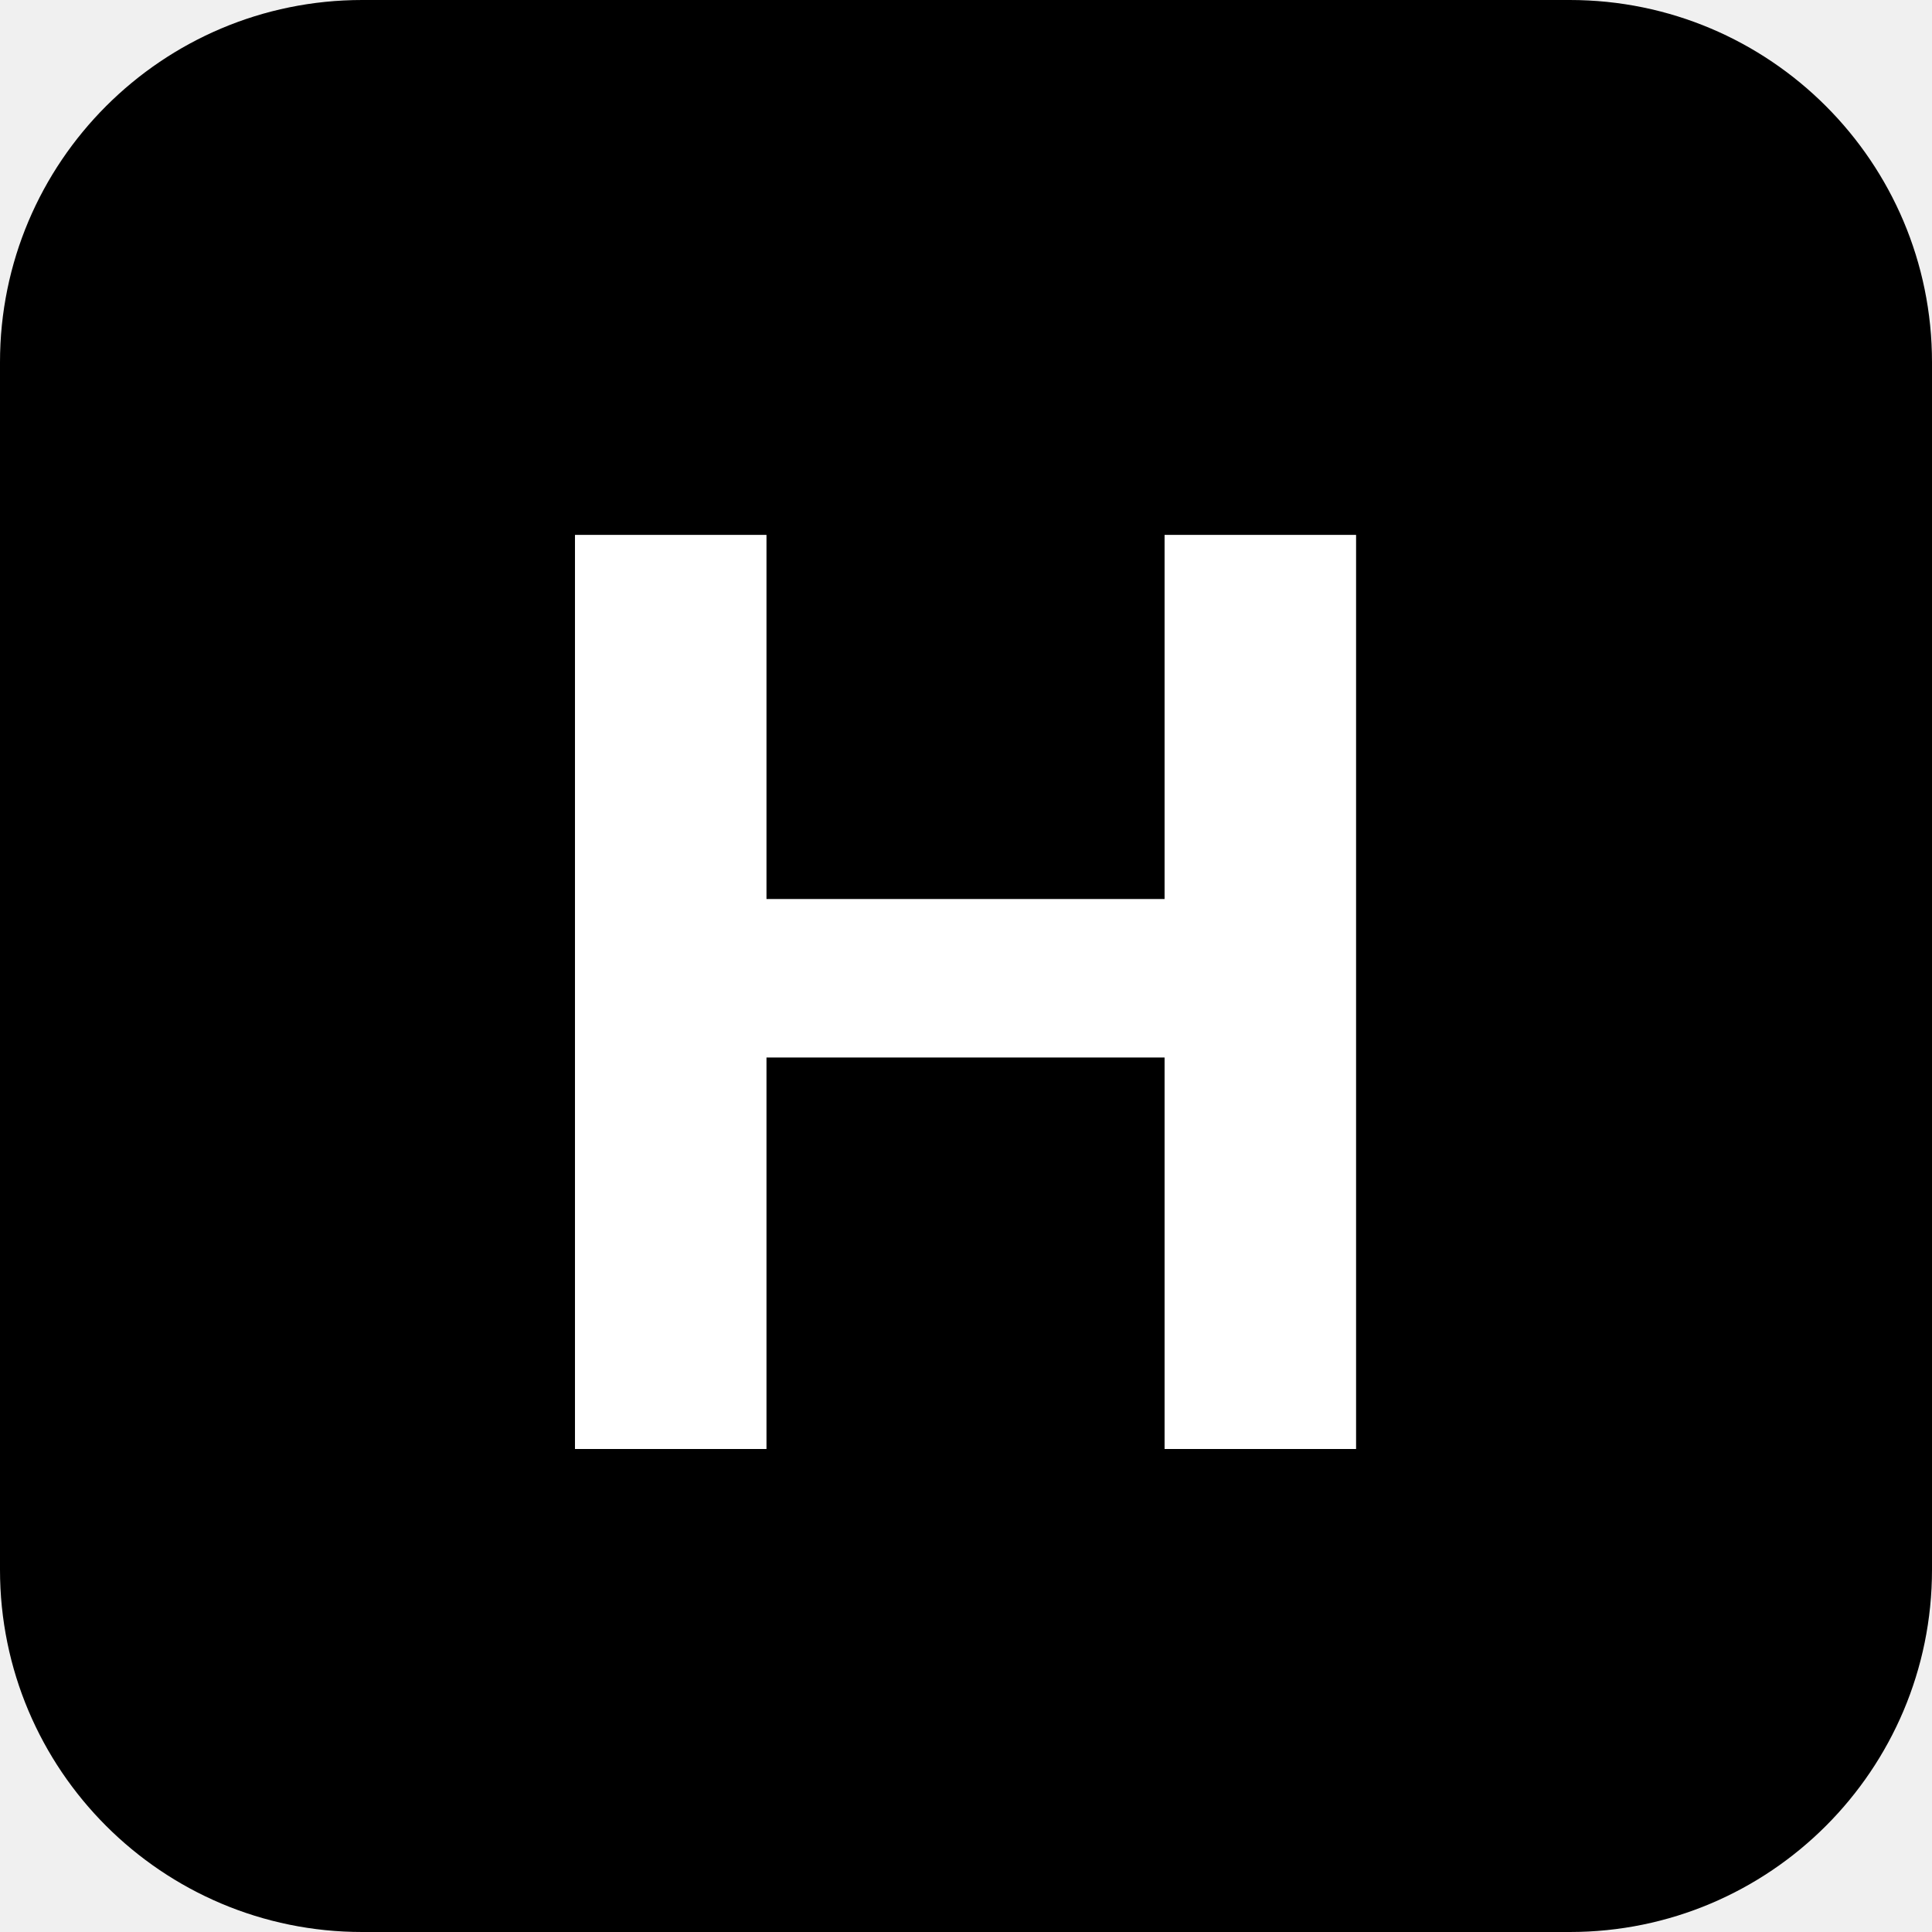
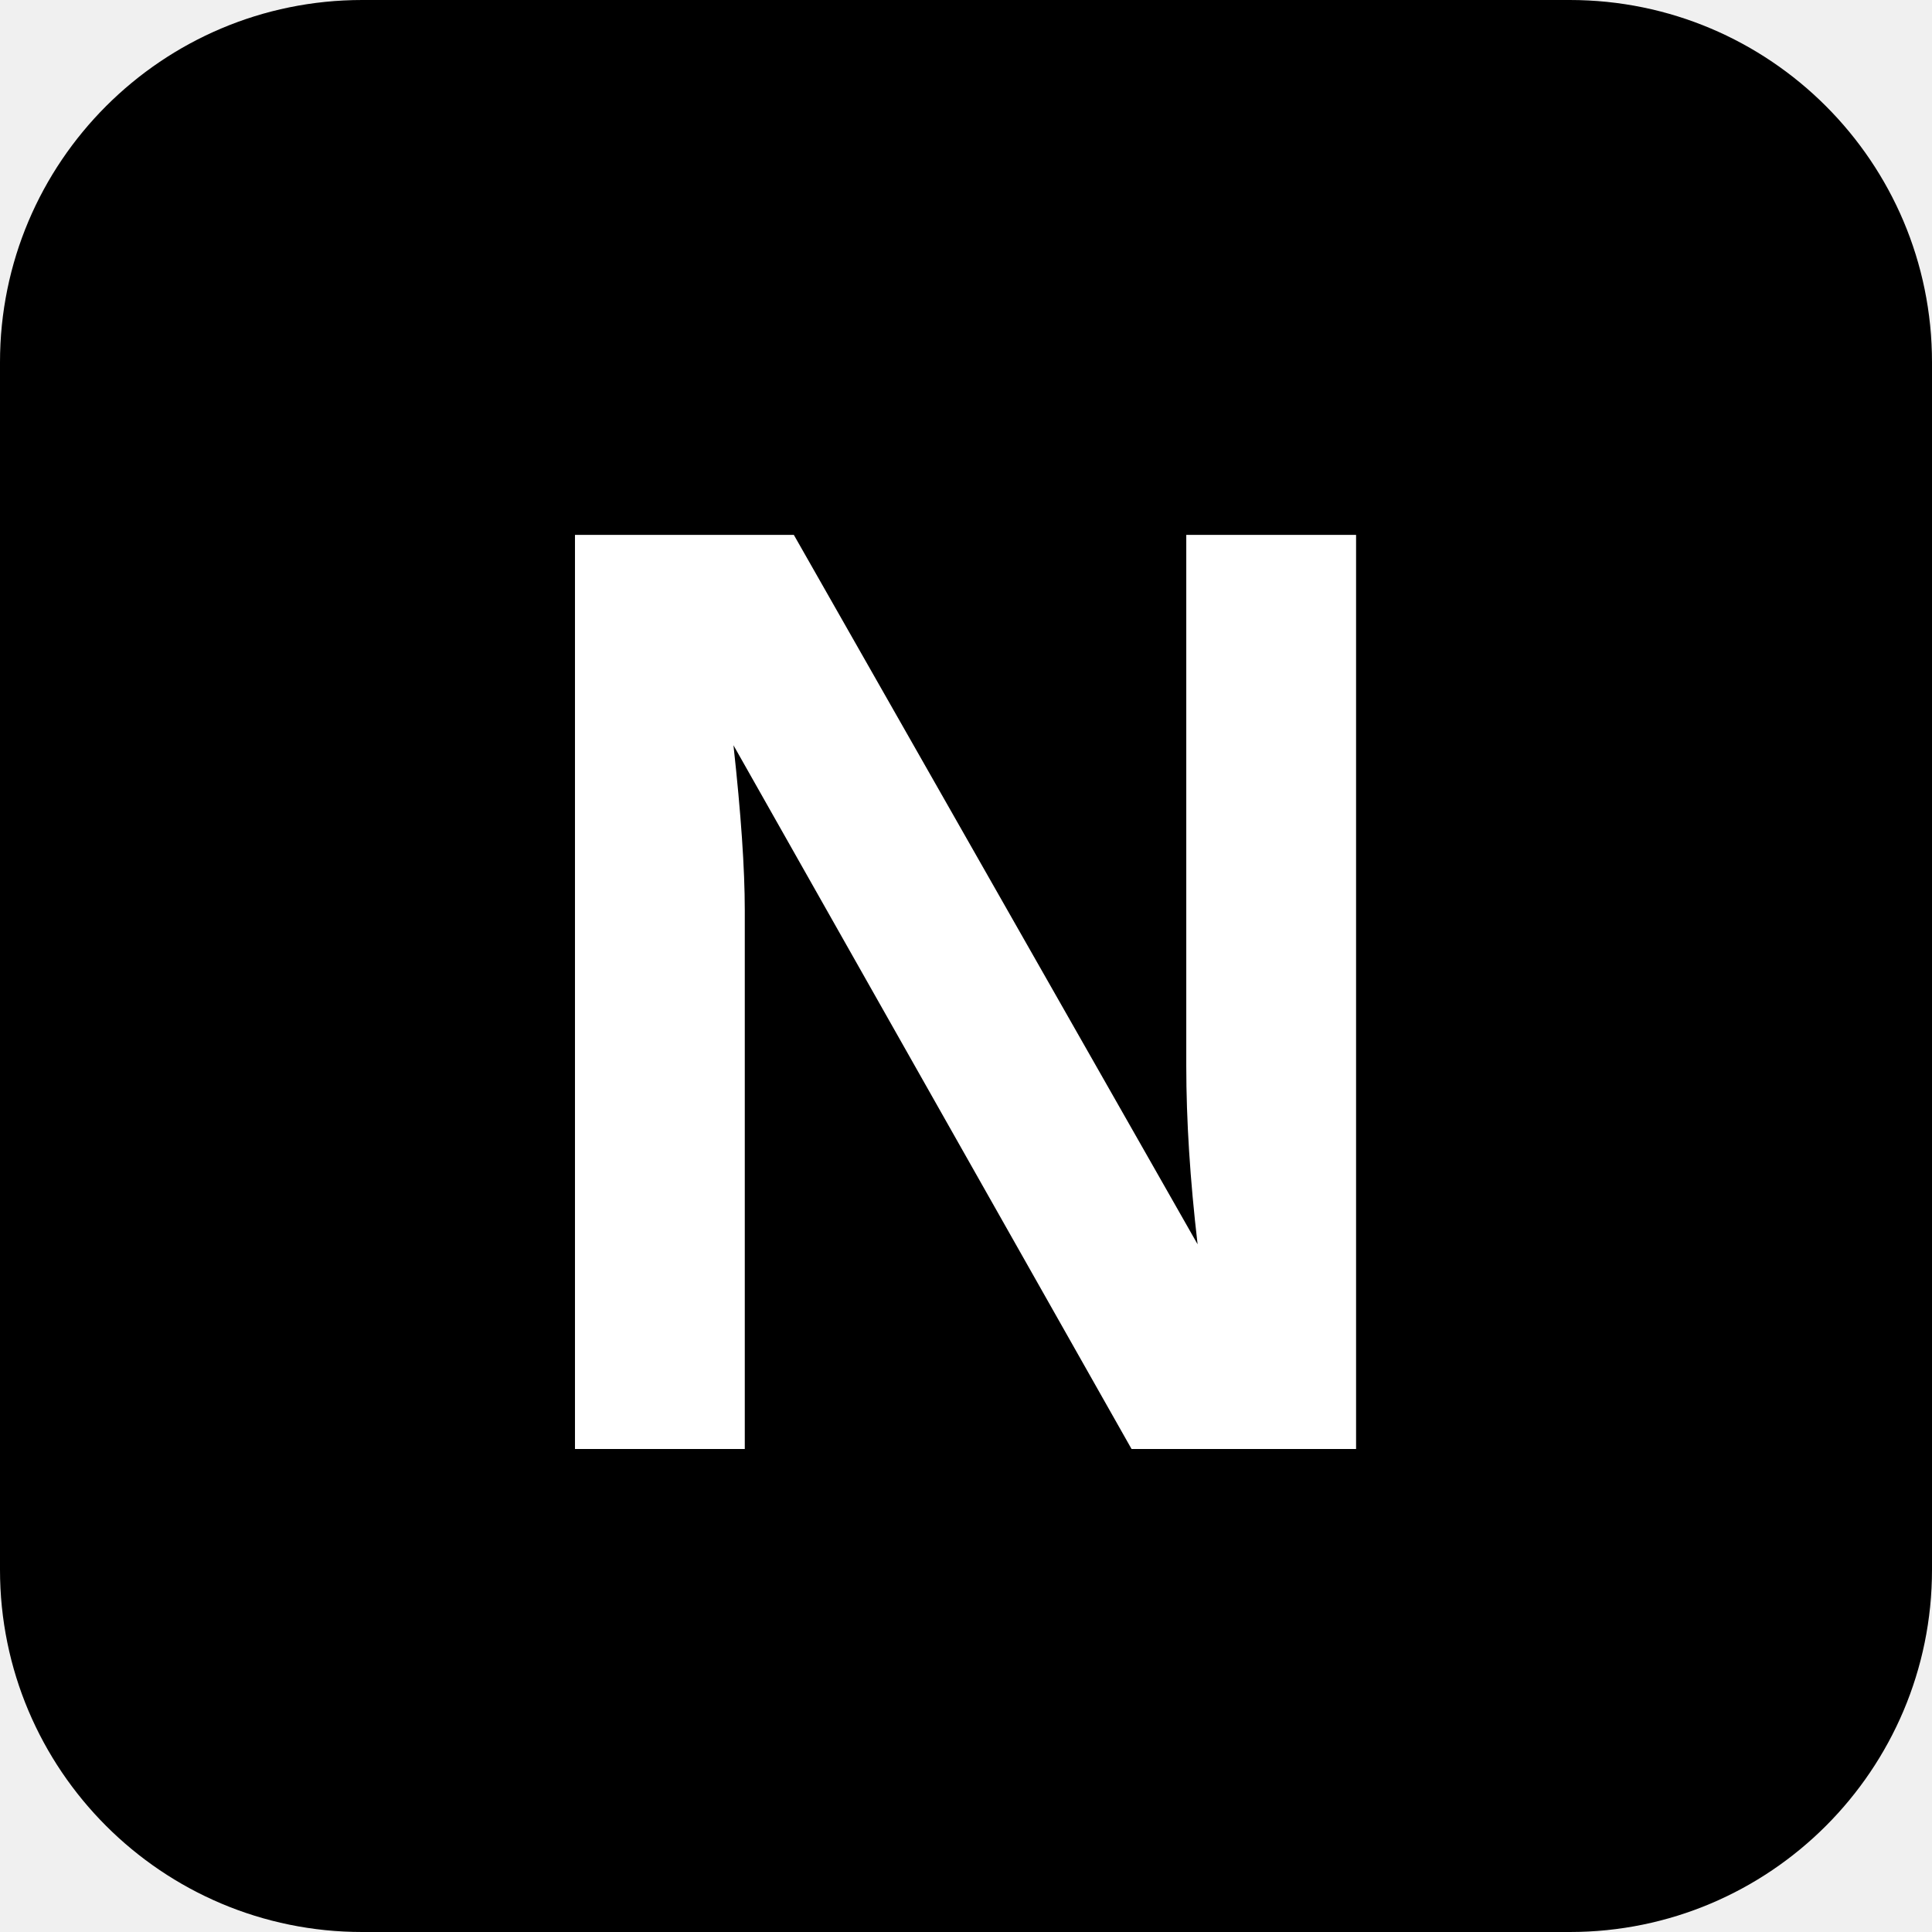
<svg xmlns="http://www.w3.org/2000/svg" viewBox="0 0 32 32">
  <rect width="32" height="32" rx="6" fill="#000" />
-   <text x="16" y="24" font-family="Arial,Helvetica,sans-serif" font-size="22" font-weight="bold" fill="#fff" text-anchor="middle">H</text>
+   <text x="16" y="24" font-family="Arial,Helvetica,sans-serif" font-size="22" font-weight="bold" fill="#fff" text-anchor="middle">N</text>
</svg>
